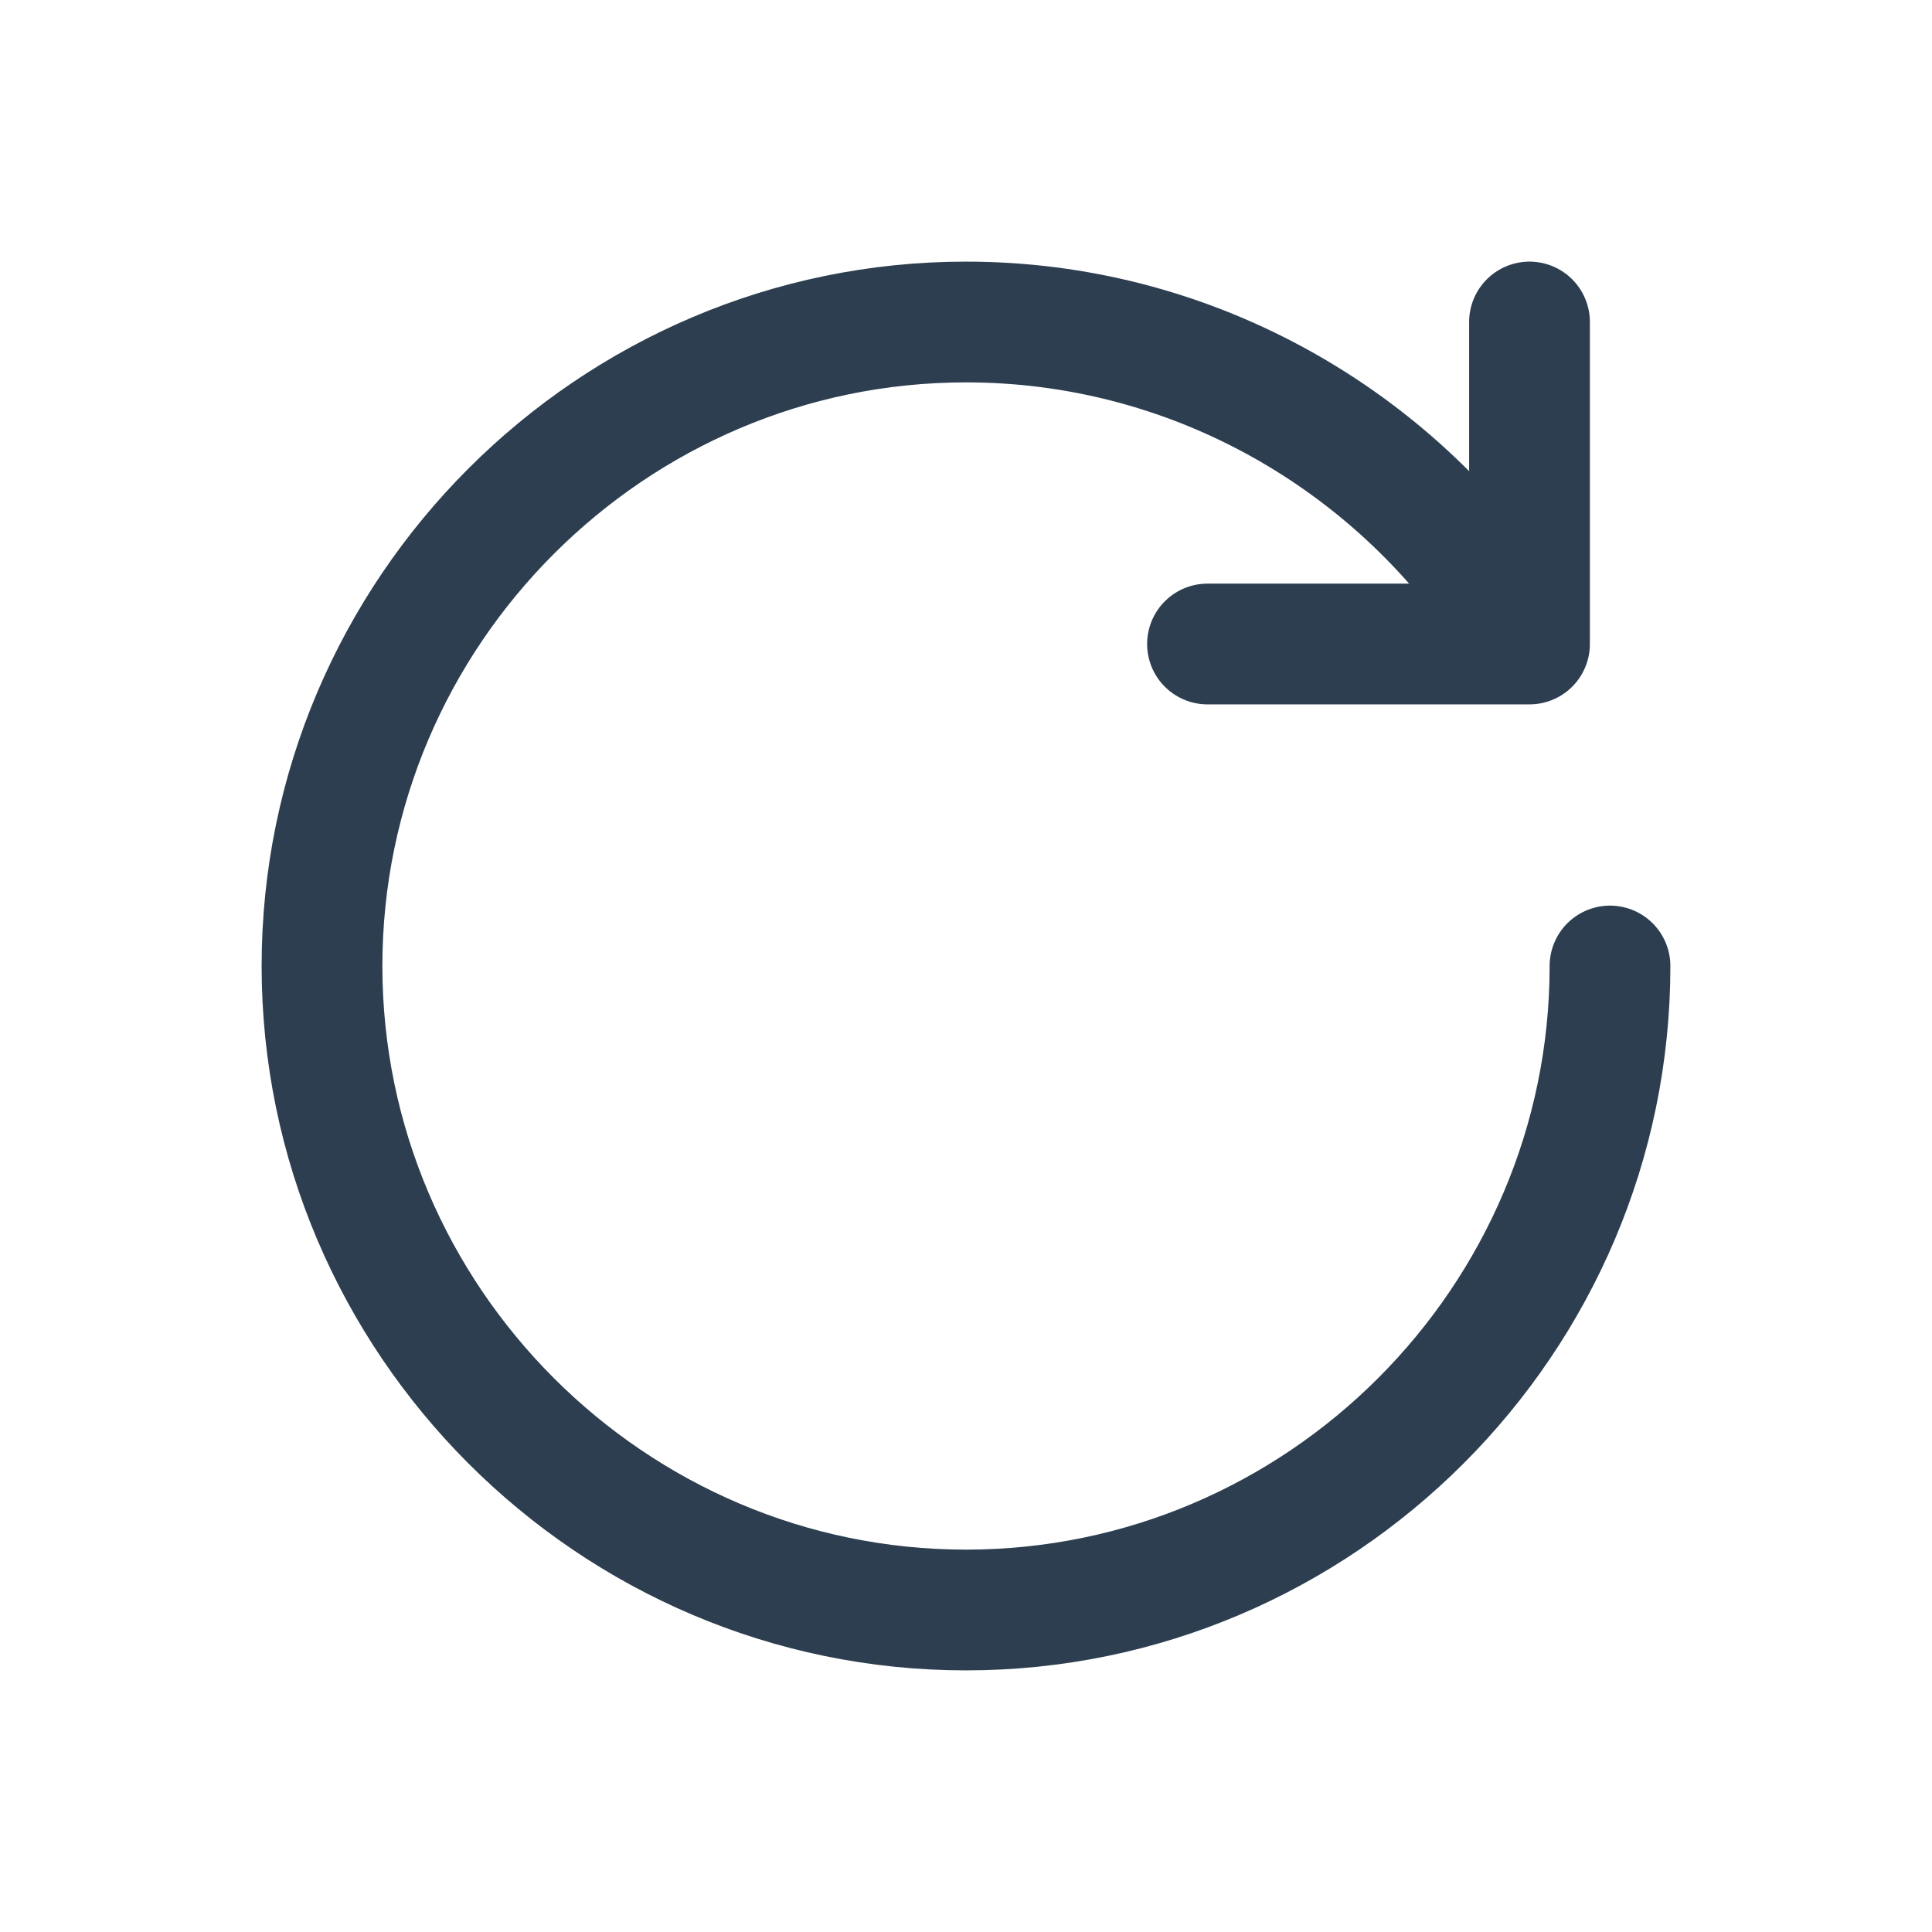
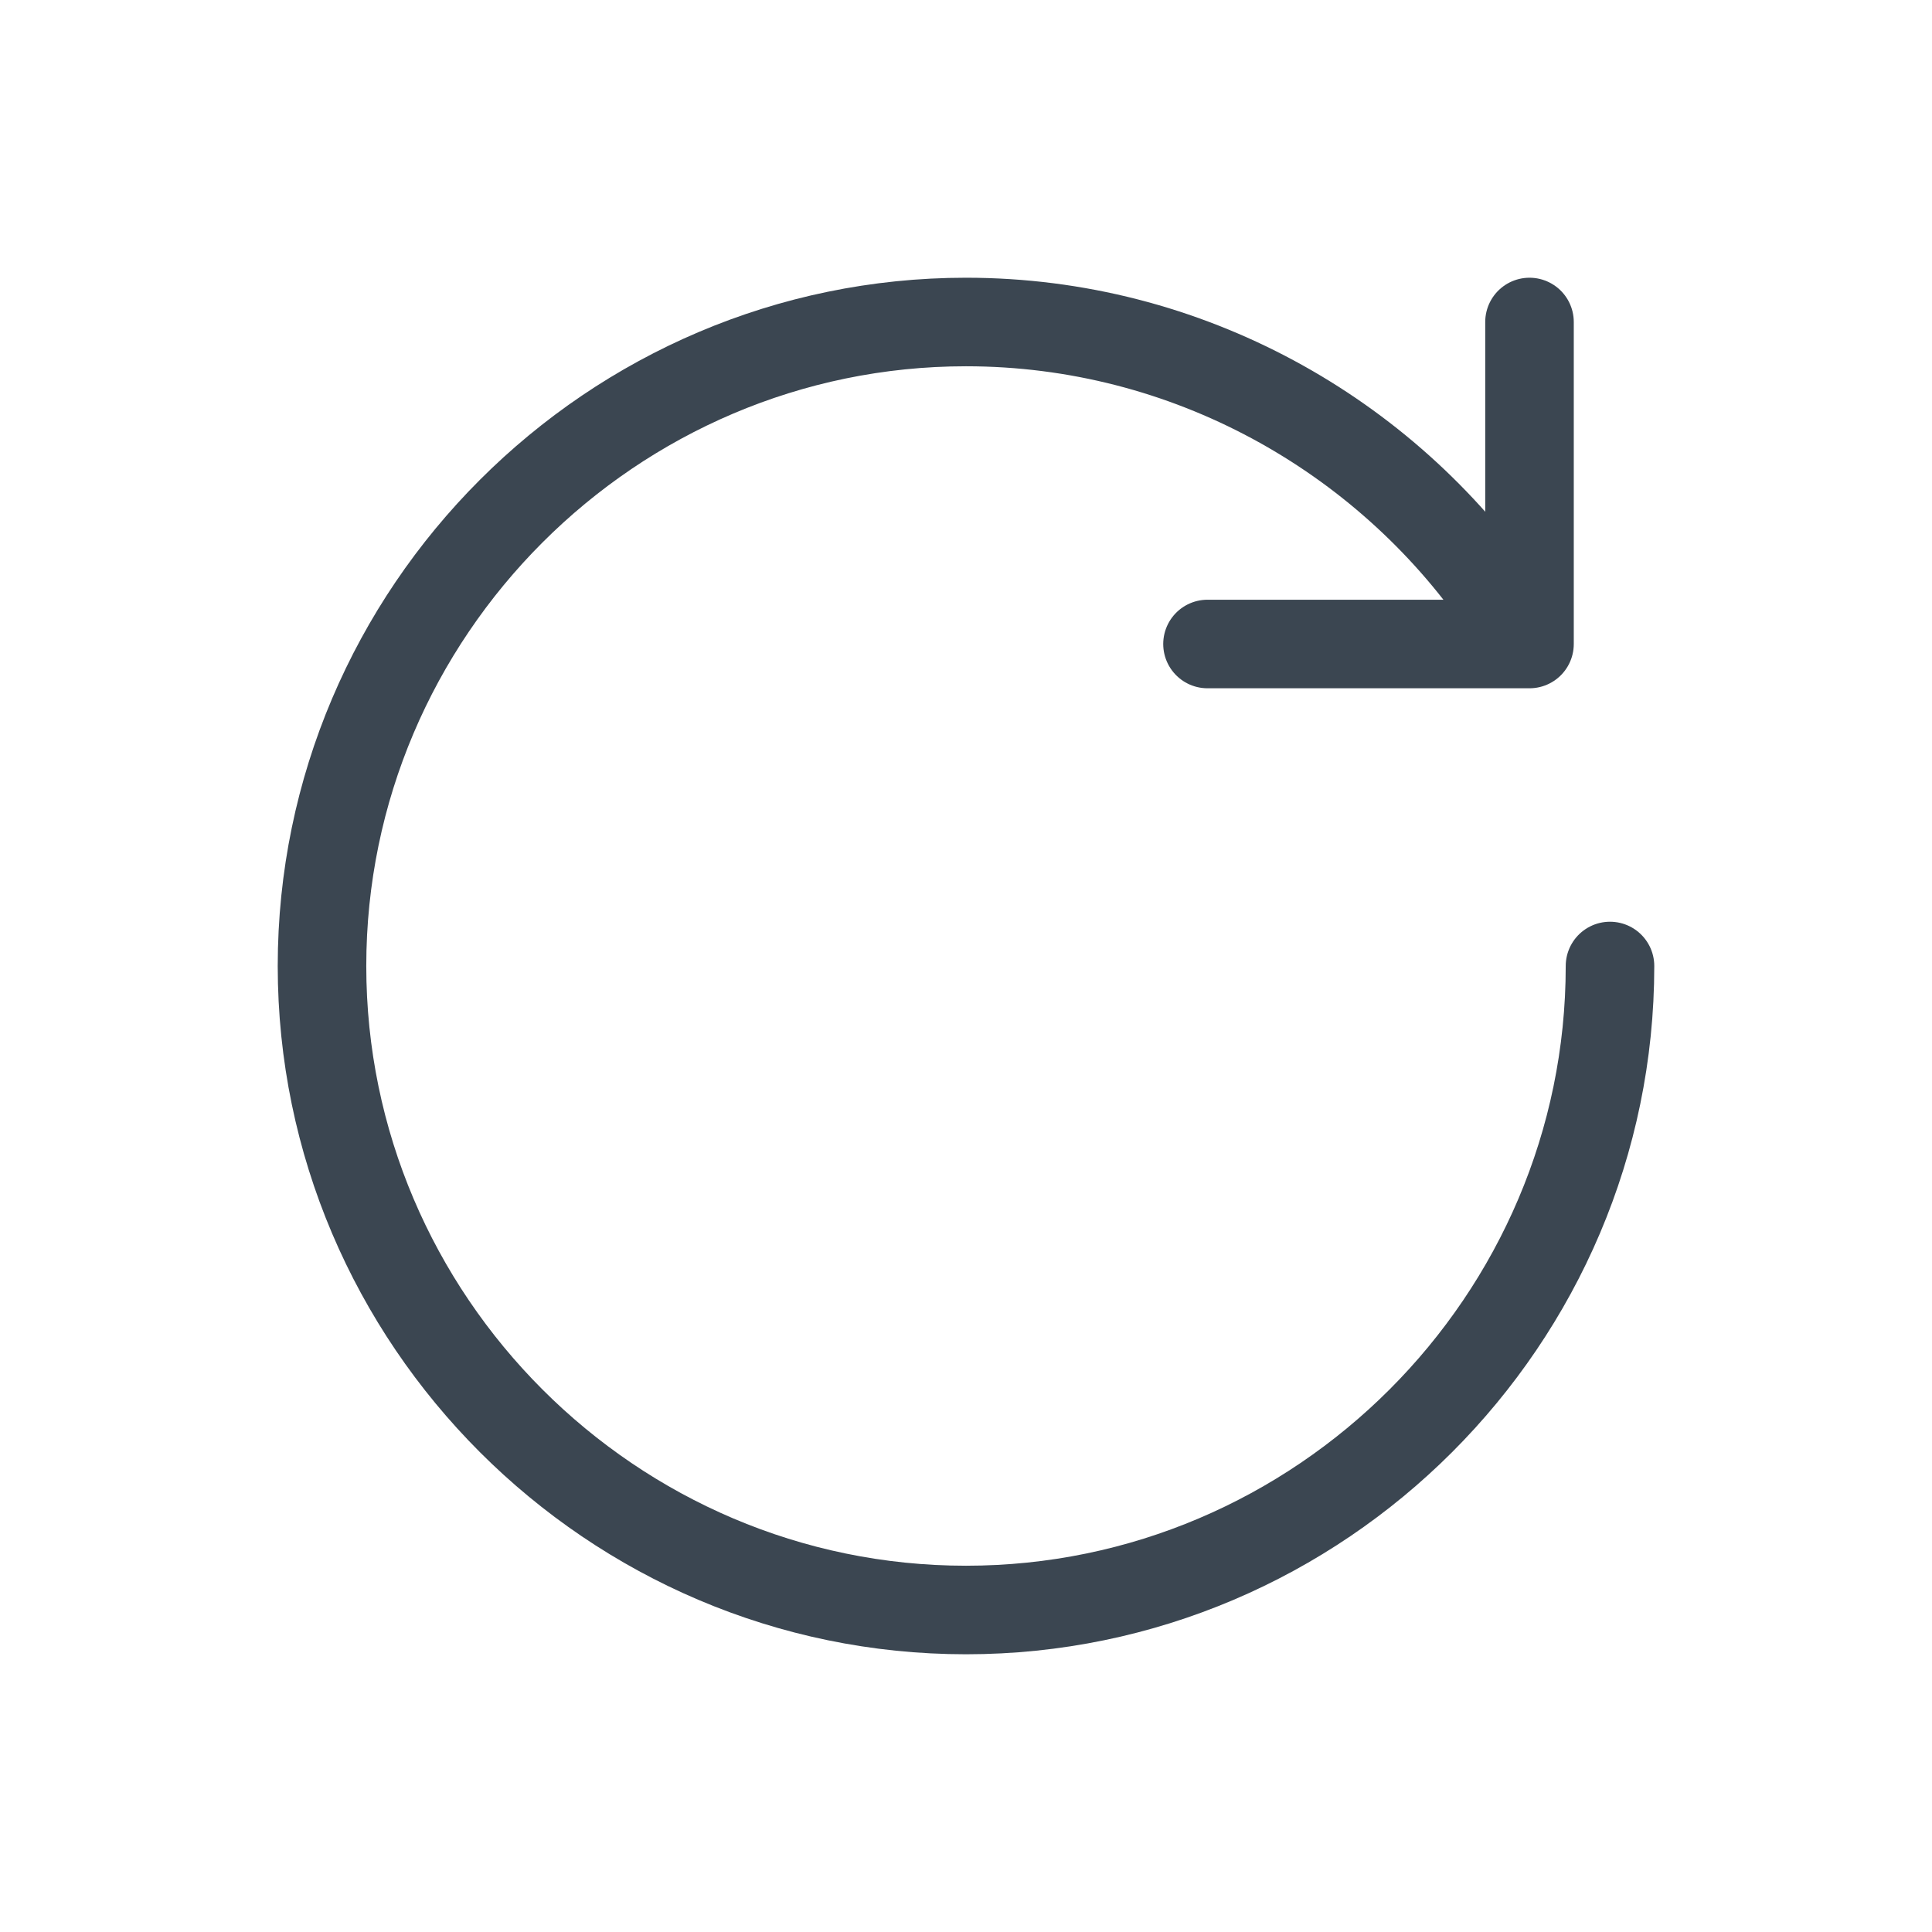
<svg xmlns="http://www.w3.org/2000/svg" viewBox="0 0 48 48" width="48" height="48" fill="none">
-   <path d="M40 24 C40 32.8 32.8 40 24 40 C15.2 40 8 32.8 8 24 C8 15.2 15.2 8 24 8 C29.5 8 34.4 10.8 37.3 15" stroke="#2C3E50" stroke-width="3" stroke-linecap="round" />
-   <polyline points="38 8 38 16 30 16" stroke="#2C3E50" stroke-width="3" stroke-linecap="round" stroke-linejoin="round" />
+   <path d="M40 24 C40 32.8 32.8 40 24 40 C15.2 40 8 32.8 8 24 C8 15.2 15.2 8 24 8 C29.5 8 34.4 10.8 37.3 15" stroke="#3B4651" stroke-width="2.2" stroke-linecap="round" />
+   <polyline points="38 8 38 16 30 16" stroke="#3B4651" stroke-width="2.2" stroke-linecap="round" stroke-linejoin="round" />
</svg>
